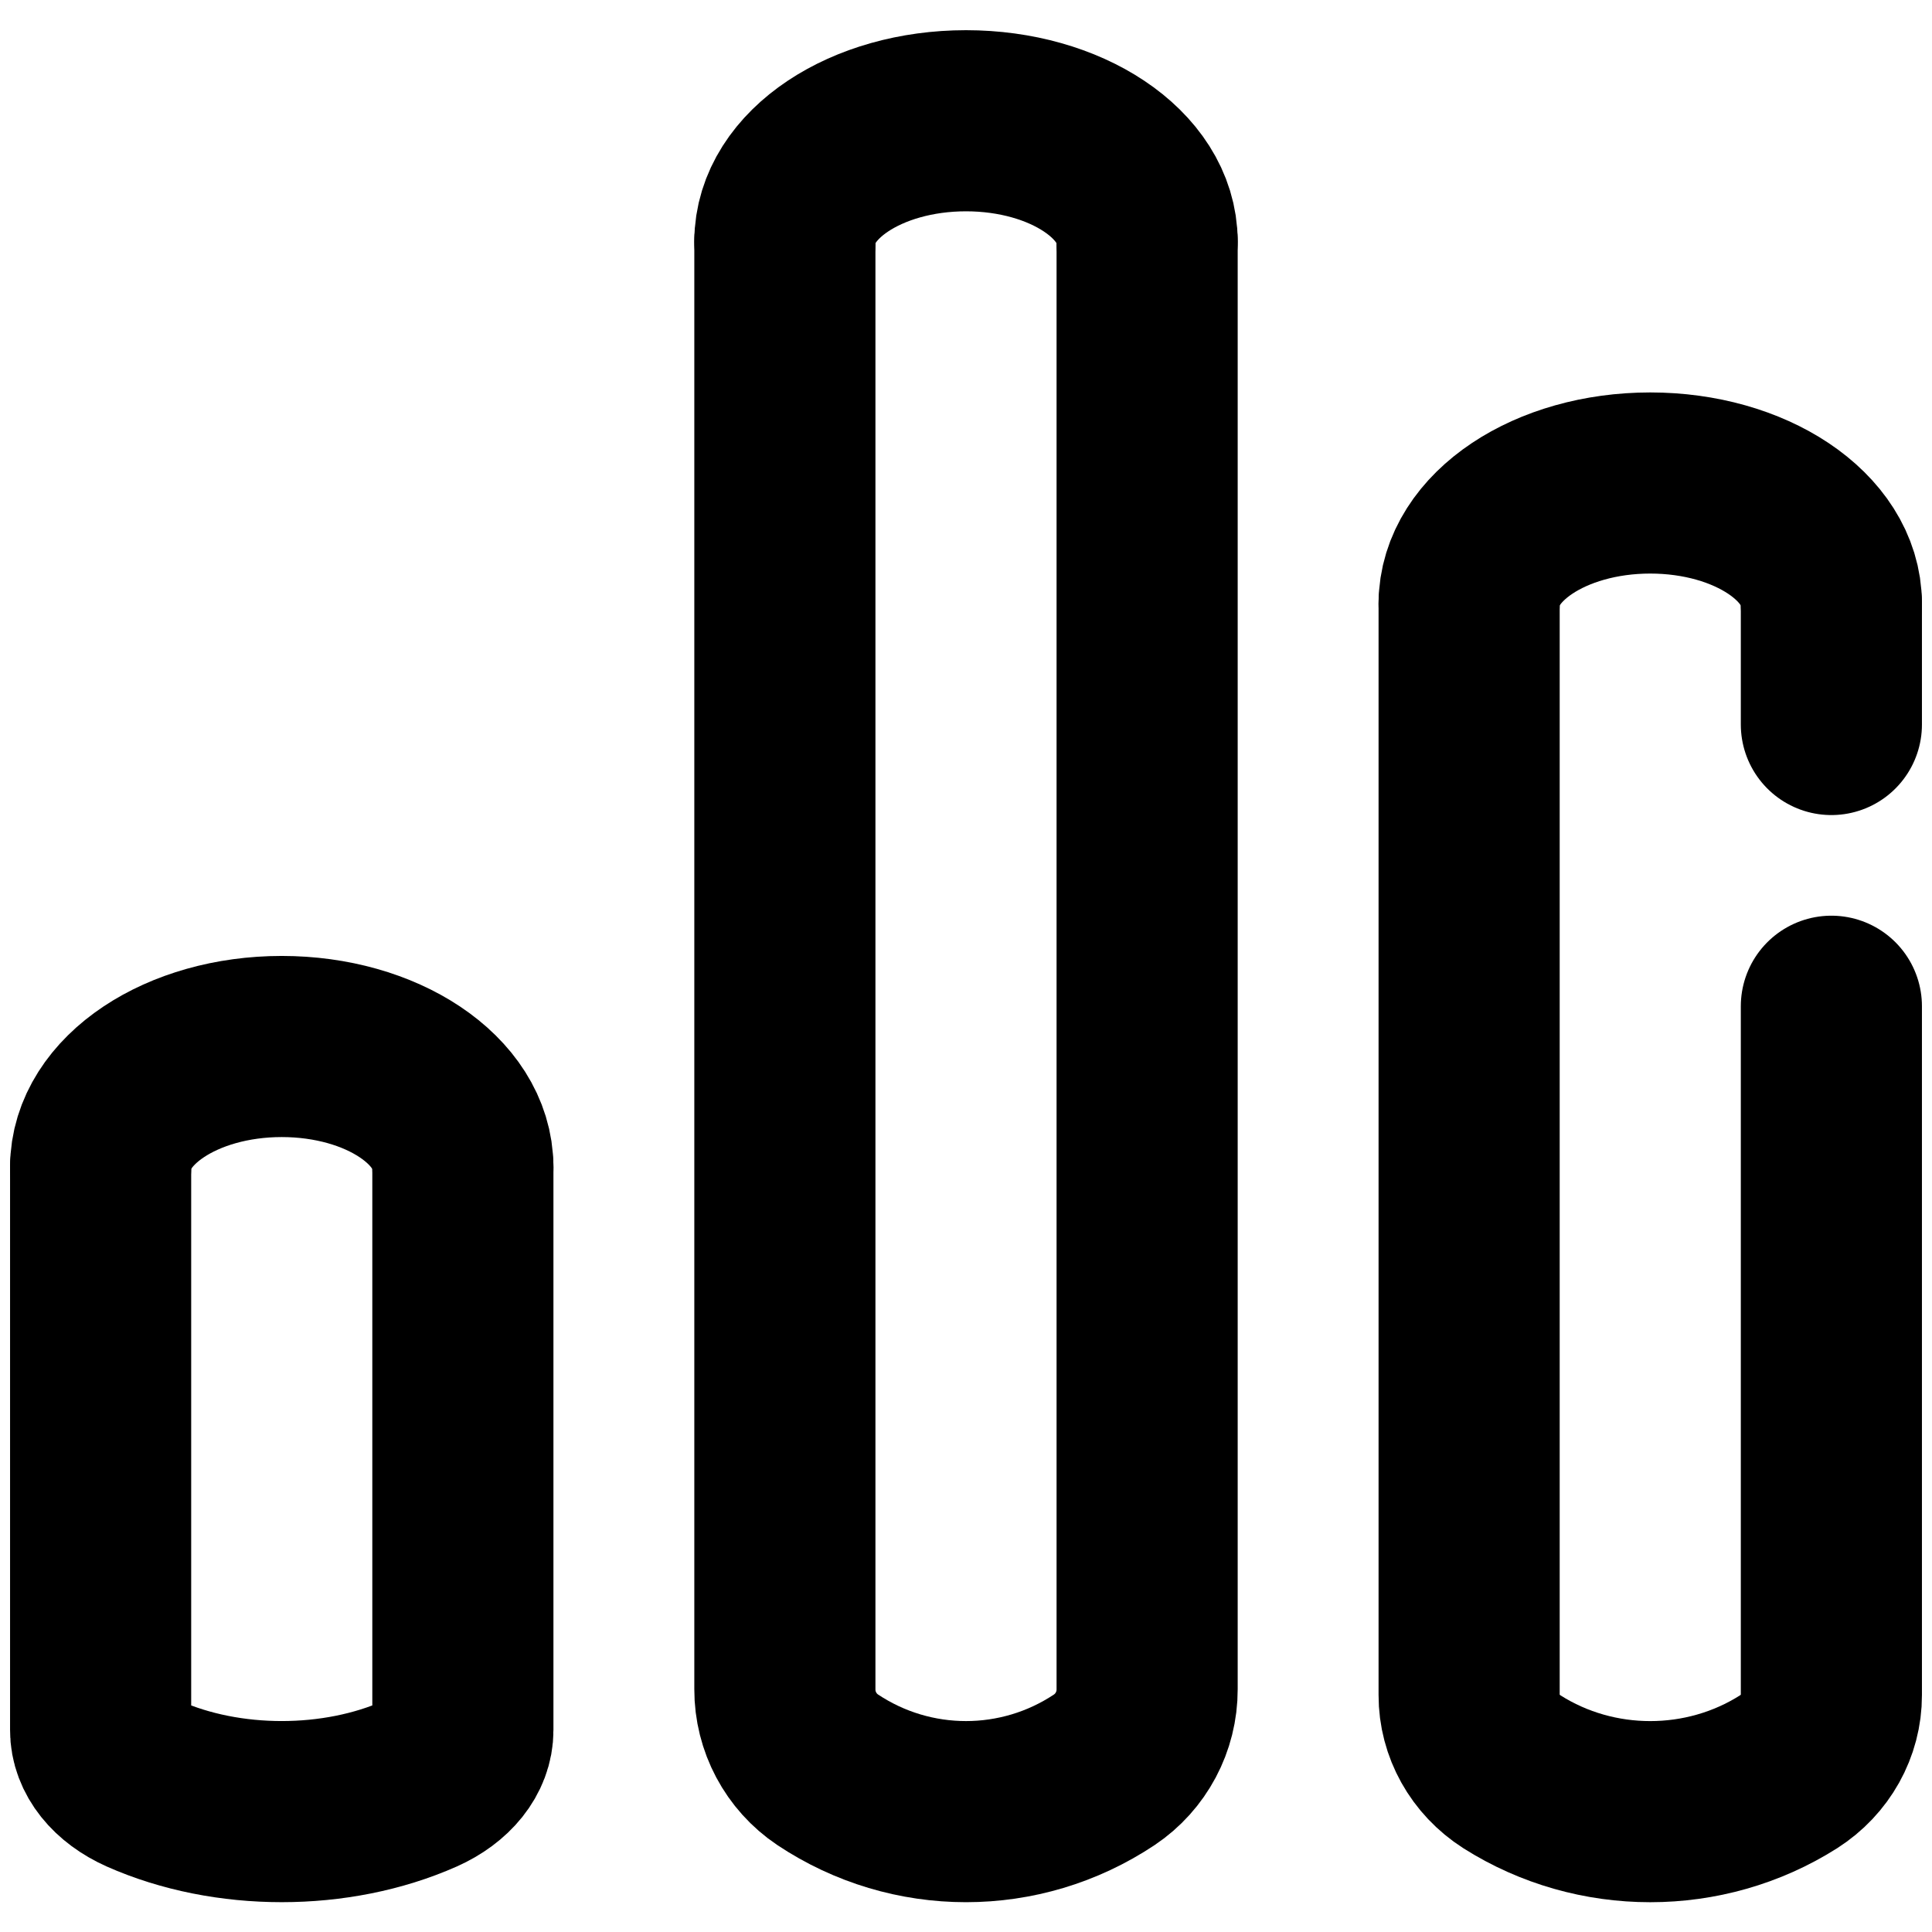
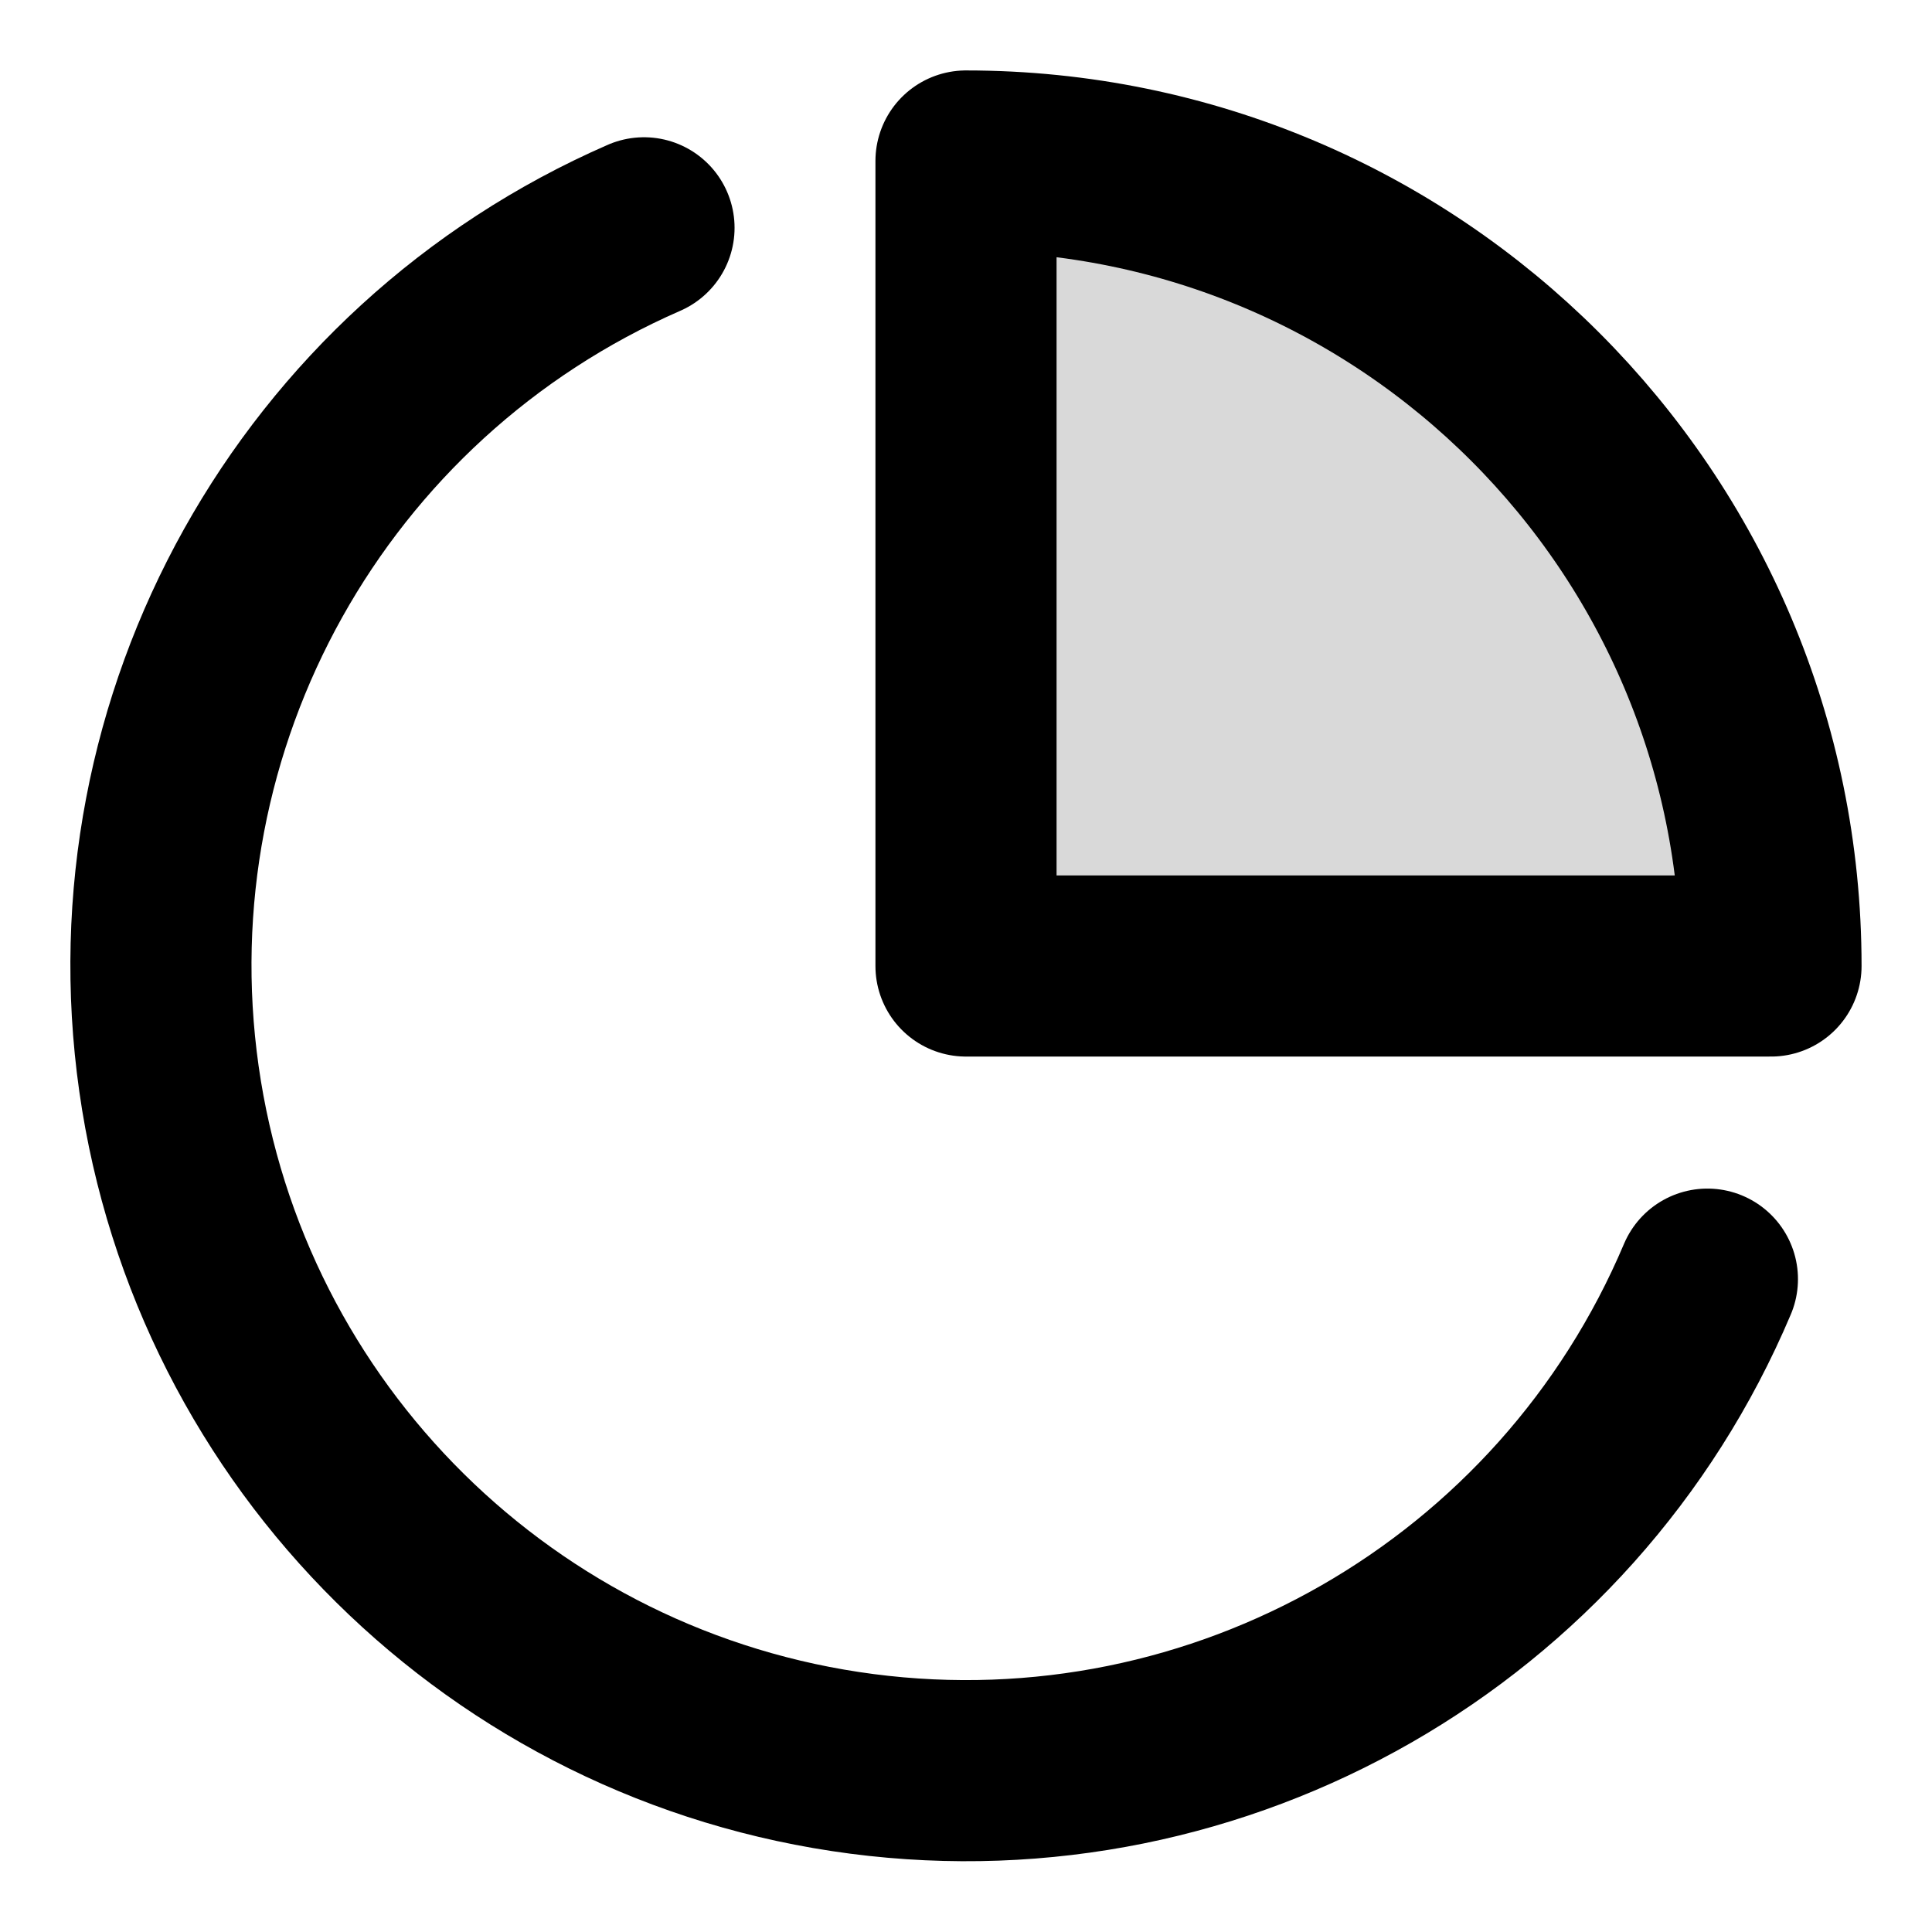
<svg xmlns="http://www.w3.org/2000/svg" viewBox="0 0 24 24">
-   <path fill="none" d="M5.75 14.5V21.491C5.751 21.759 5.551 22.009 5.218 22.158C4.177 22.62 2.823 22.62 1.782 22.158C1.449 22.009 1.249 21.759 1.25 21.491V14.5" stroke="black" stroke-width="2.25" stroke-linecap="round" stroke-linejoin="round" />
-   <path fill="none" d="M5.75 14.5C5.75 13.672 4.743 13 3.5 13C2.257 13 1.25 13.672 1.25 14.5" stroke="black" stroke-width="2.25" stroke-linecap="round" stroke-linejoin="round" />
-   <path fill="none" d="M14.25 3V20.985C14.251 21.386 14.051 21.762 13.718 21.985C12.677 22.678 11.323 22.678 10.282 21.985C9.949 21.762 9.749 21.386 9.75 20.985V3" stroke="black" stroke-width="2.25" stroke-linecap="round" stroke-linejoin="round" />
-   <path fill="none" d="M14.25 3C14.25 2.172 13.243 1.5 12 1.5C10.757 1.5 9.75 2.172 9.75 3" stroke="black" stroke-width="2.25" stroke-linecap="round" stroke-linejoin="round" />
-   <path fill="none" d="M22.75 7.5C22.75 8.086 22.75 9 22.75 9M18.25 7.5C18.25 14.747 18.25 21.057 18.25 21.057C18.249 21.439 18.449 21.797 18.782 22.01C19.823 22.67 21.177 22.67 22.218 22.01C22.551 21.797 22.751 21.439 22.75 21.057C22.75 21.057 22.75 17.794 22.75 12.5" stroke="black" stroke-width="2.25" stroke-linecap="round" stroke-linejoin="round" />
-   <path fill="none" d="M22.75 7.5C22.75 6.672 21.743 6 20.5 6C19.257 6 18.25 6.672 18.25 7.5" stroke="black" stroke-width="2.25" stroke-linecap="round" stroke-linejoin="round" />
+   <g fill="none" stroke="currentColor" stroke-width="2.25" stroke-linecap="round" stroke-linejoin="round">
+     <path d="M21.21 15.89A10 10 0 1 1 8 2.83" />
+     <path fill="currentColor" fill-opacity=".15" d="M22 12A10 10 0 0 0 12 2v10z" />
+   </g>
</svg>
